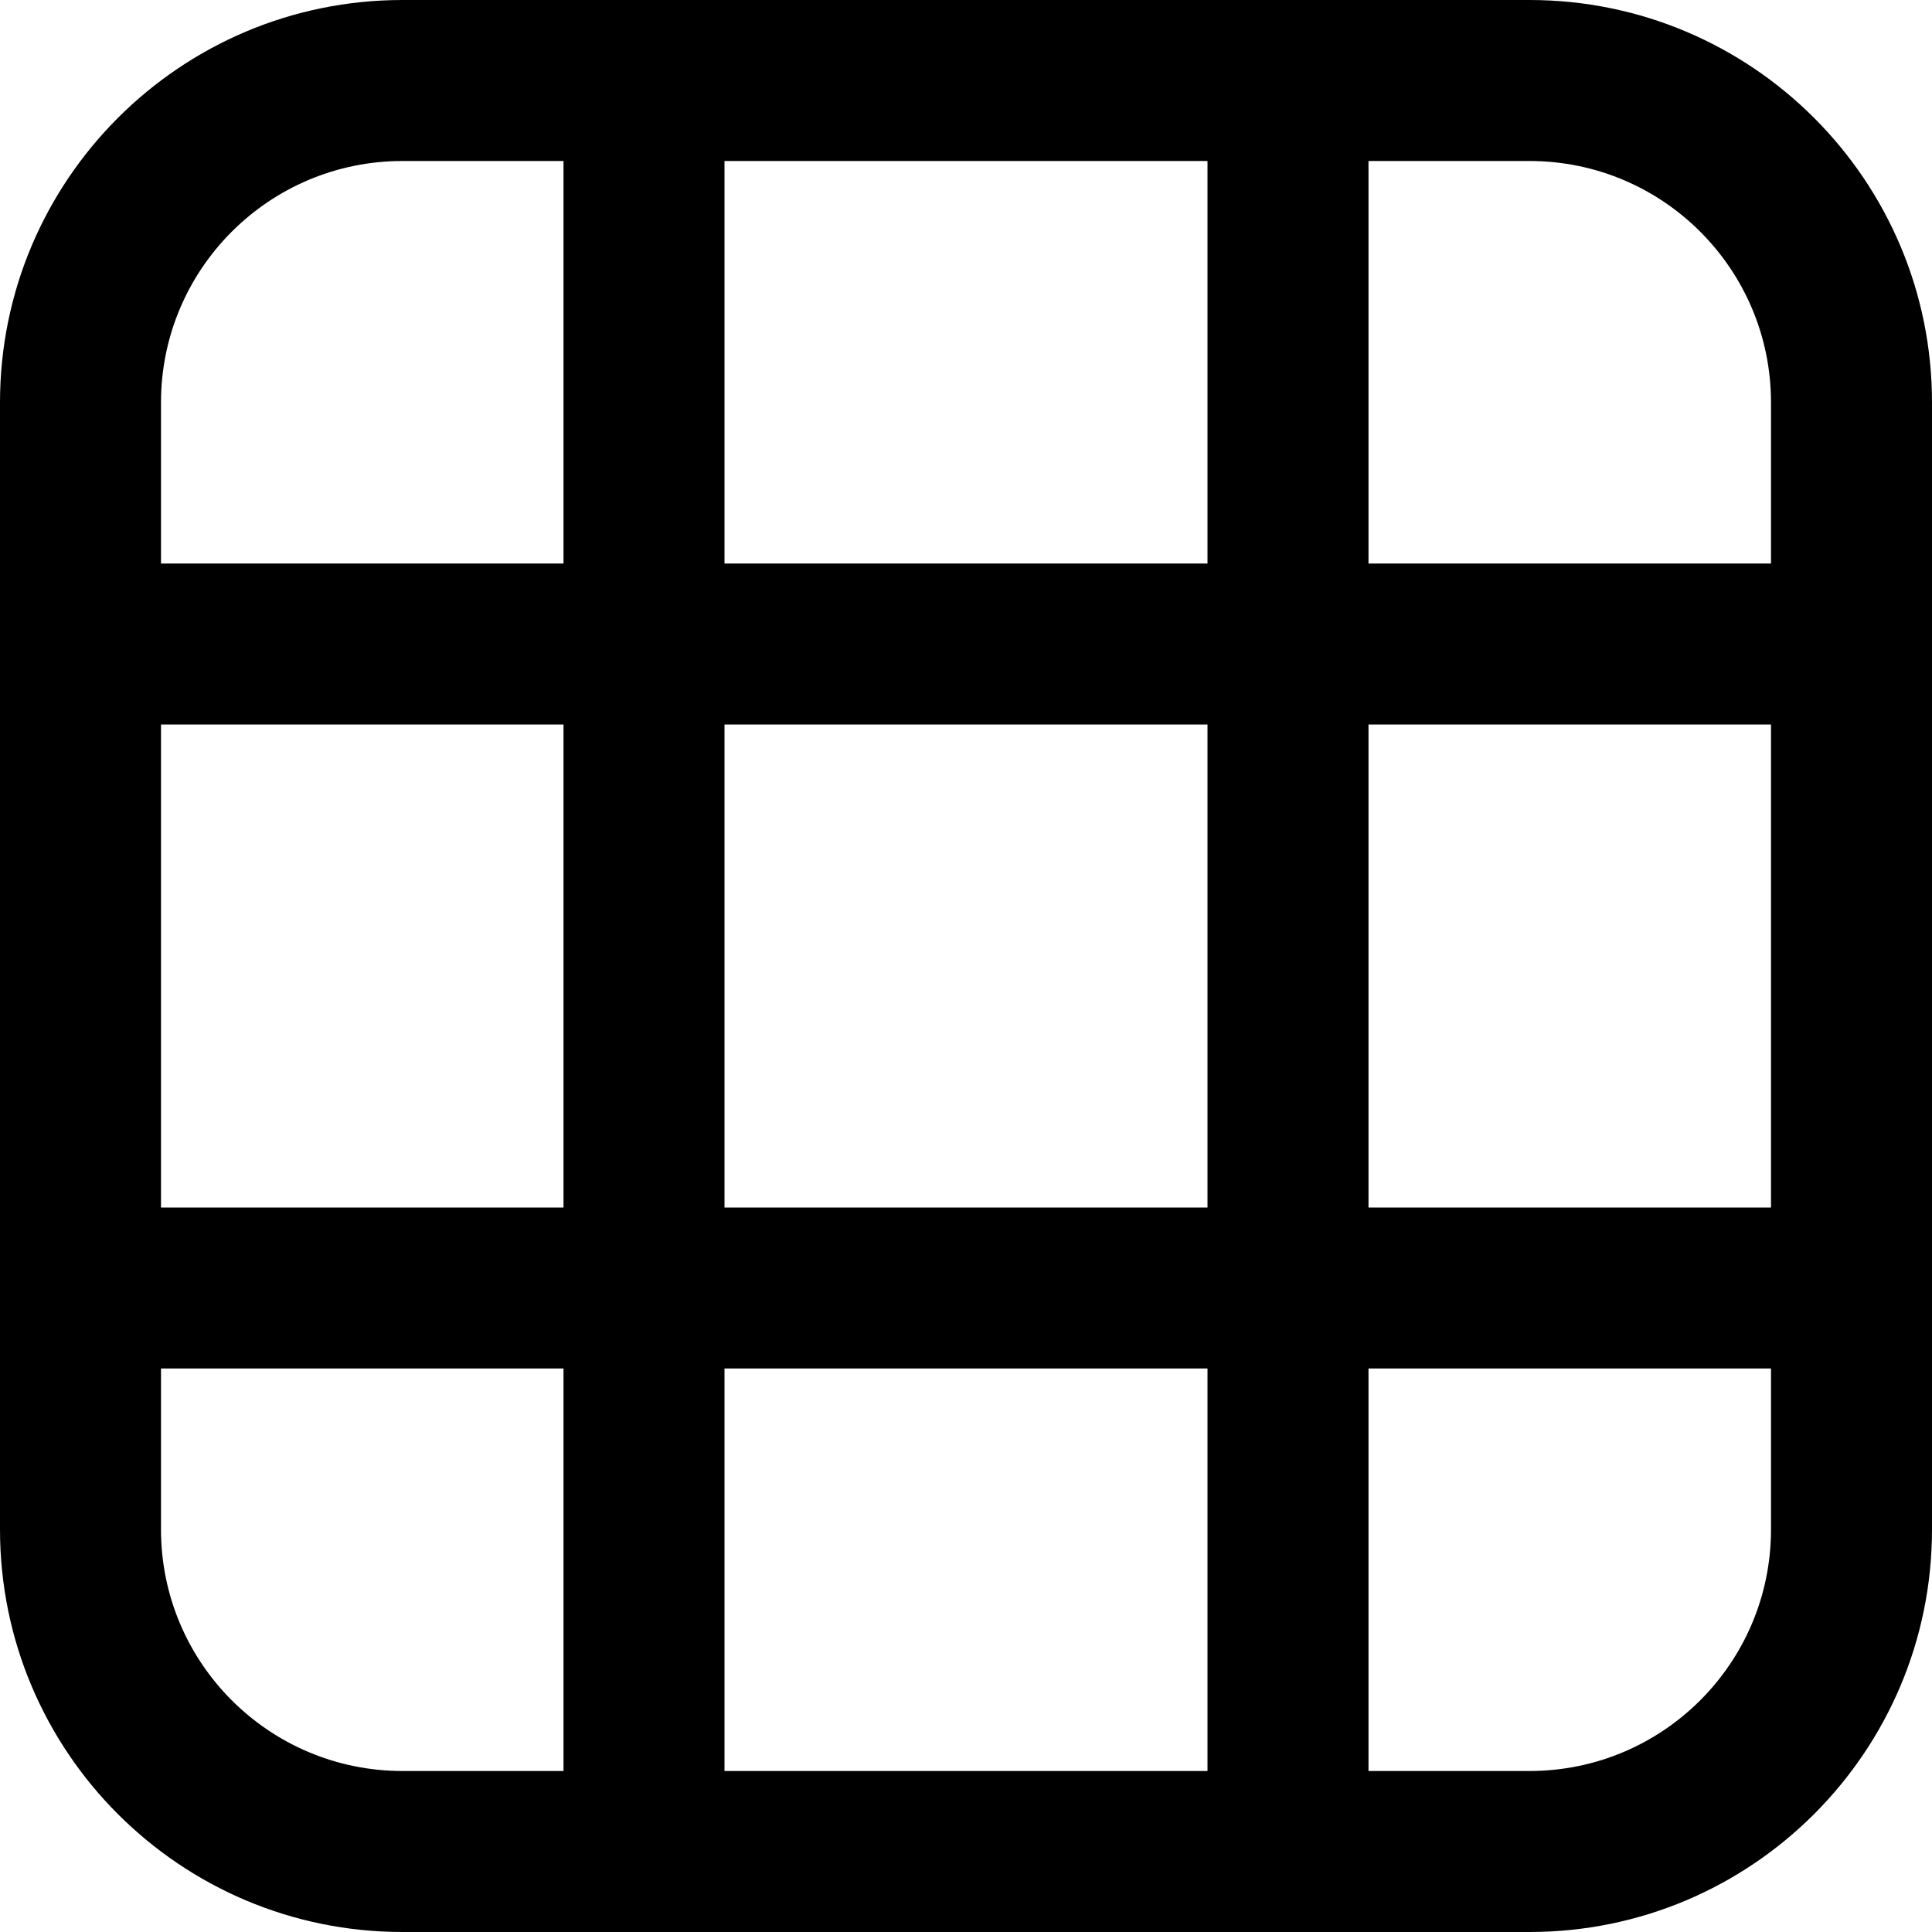
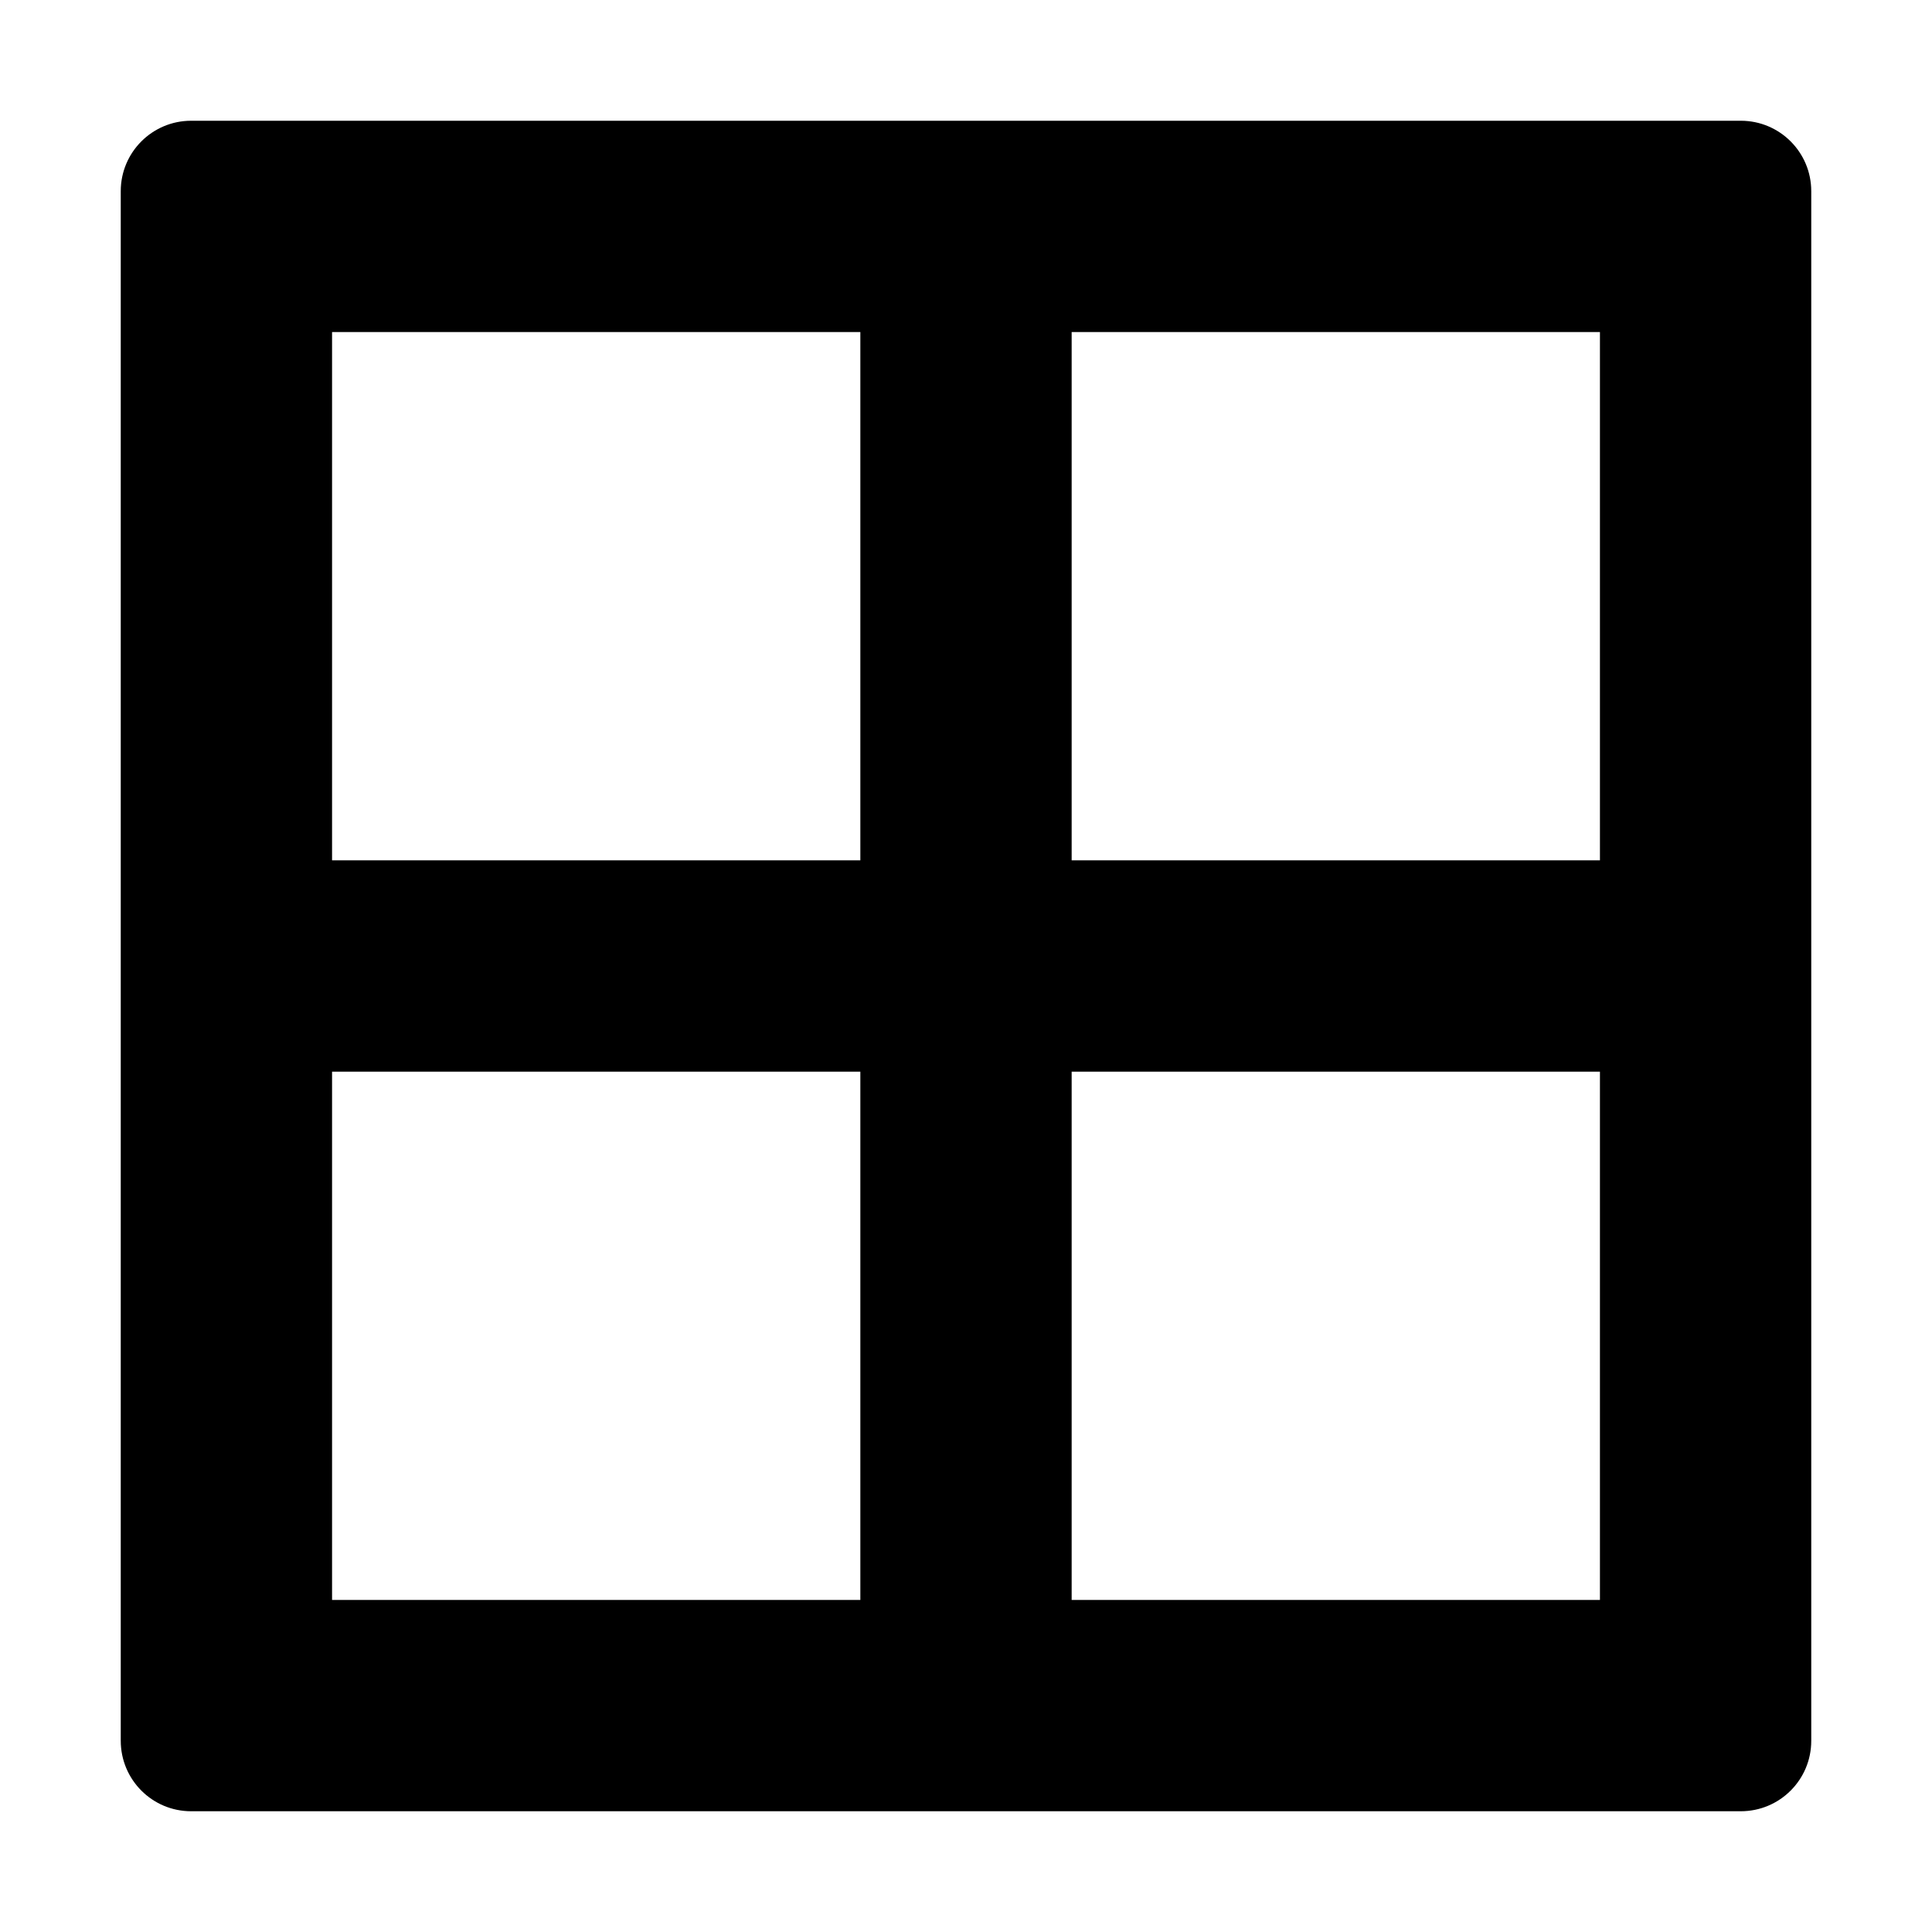
- <svg xmlns="http://www.w3.org/2000/svg" width="24" height="24" viewBox="0 0 24 24">
-   <path d="m17 17v5h2c1.657 0 3-1.343 3-3v-2h-5zm-2 0h-6v5h6v-5zm2-2h5v-6h-5v6zm-2 0v-6h-6v6h6zm2-8h5v-2c0-1.657-1.343-3-3-3h-2v5zm-2 0v-5h-6v5h6zm9 9.177v2.823c0 2.761-2.239 5-5 5h-14c-2.761 0-5-2.239-5-5l-1.7764e-15 -14c-3.3818e-16 -2.761 2.239-5 5-5h14c2.761-5.0727e-16 5 2.239 5 5v2.823c0.012 0.057 0.019 0.117 0.019 0.177s-0.006 0.119-0.019 0.177v7.646c0.012 0.057 0.019 0.117 0.019 0.177s-0.006 0.119-0.019 0.177zm-17-14.177h-2c-1.657 0-3 1.343-3 3v2h5v-5zm-5 7v6h5v-6h-5zm0 8v2c0 1.657 1.343 3 3 3h2v-5h-5z" fill-rule="evenodd" />
+ <svg xmlns="http://www.w3.org/2000/svg" version="1.1" x="0px" y="0px" width="16px" height="16px" viewBox="0 0 16 16" enable-background="new 0 0 16 16" xml:space="preserve">
+   <g id="General">
+ </g>
+   <g id="Icons">
+     <path d="M1,1.583v12.833C1,14.739,1.261,15,1.583,15h12.833C14.739,15,15,14.739,15,14.417V1.583C15,1.261,14.739,1,14.417,1H1.583   C1.261,1,1,1.261,1,1.583z M13.25,7.125H8.875V2.75h4.375V7.125z M7.125,2.75v4.375H2.75V2.75H7.125z M2.75,8.875h4.375v4.375H2.75   V8.875z M8.875,13.25V8.875h4.375v4.375H8.875z" />
+   </g>
</svg>
